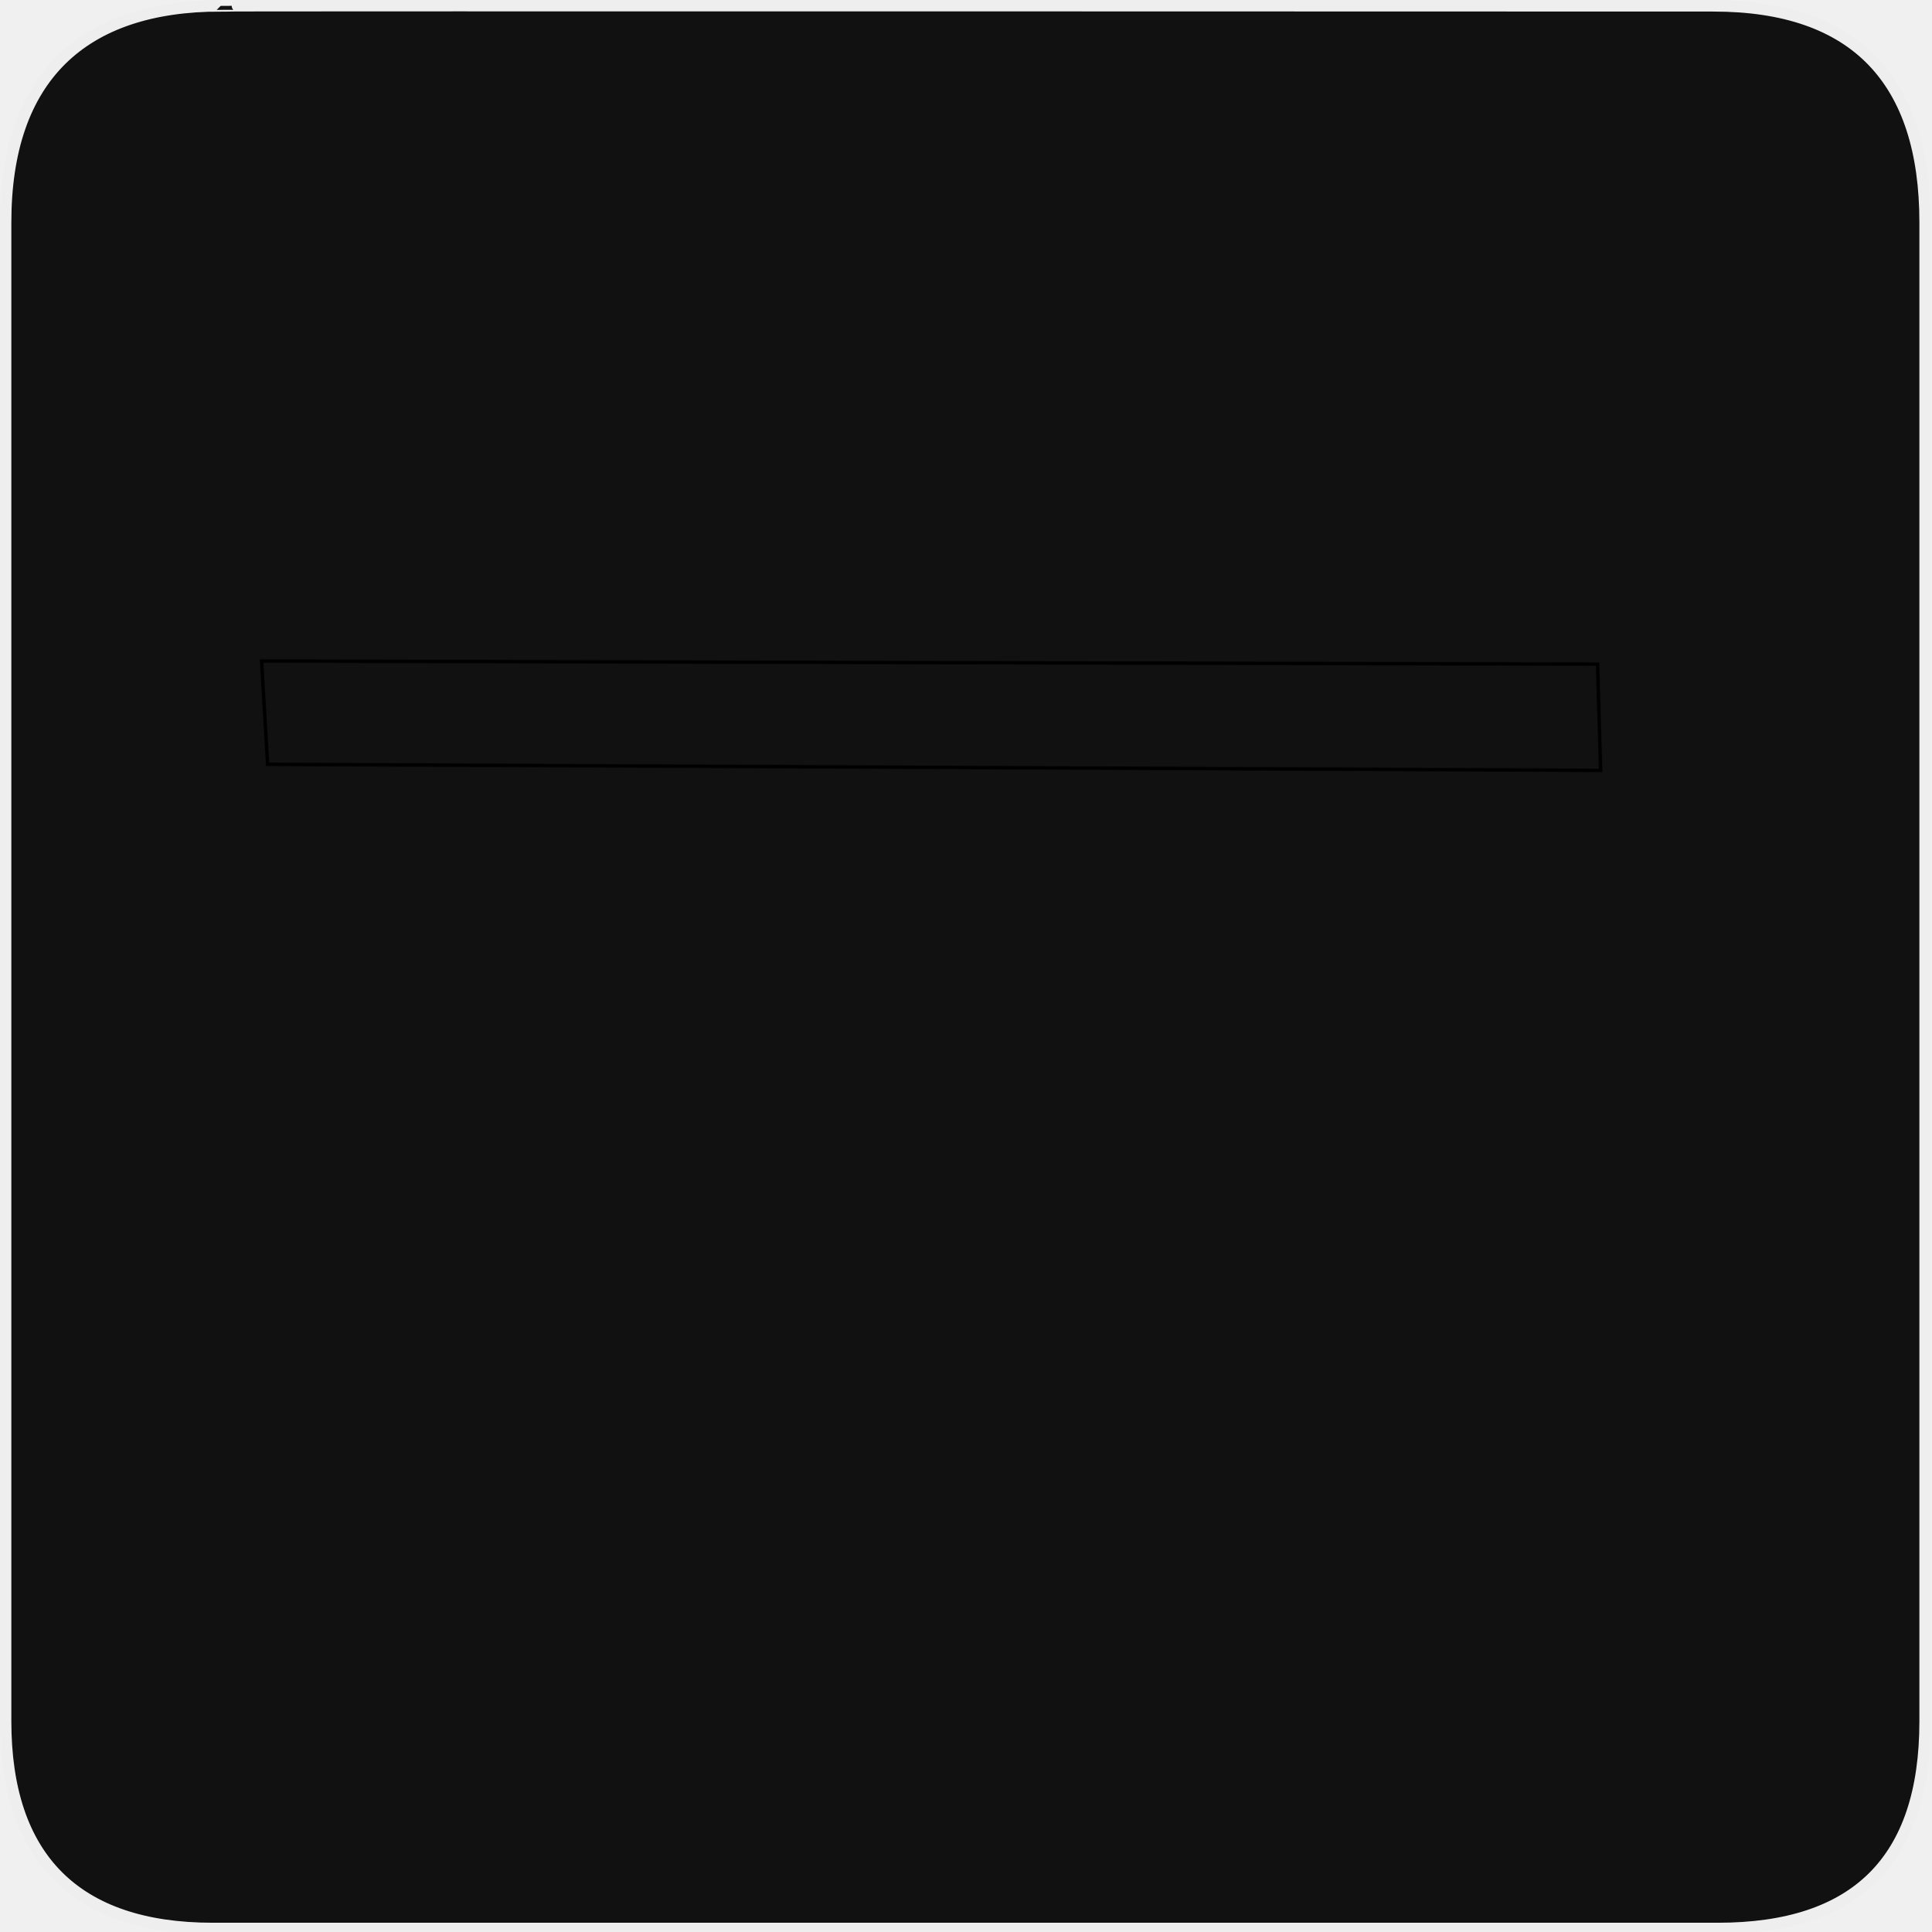
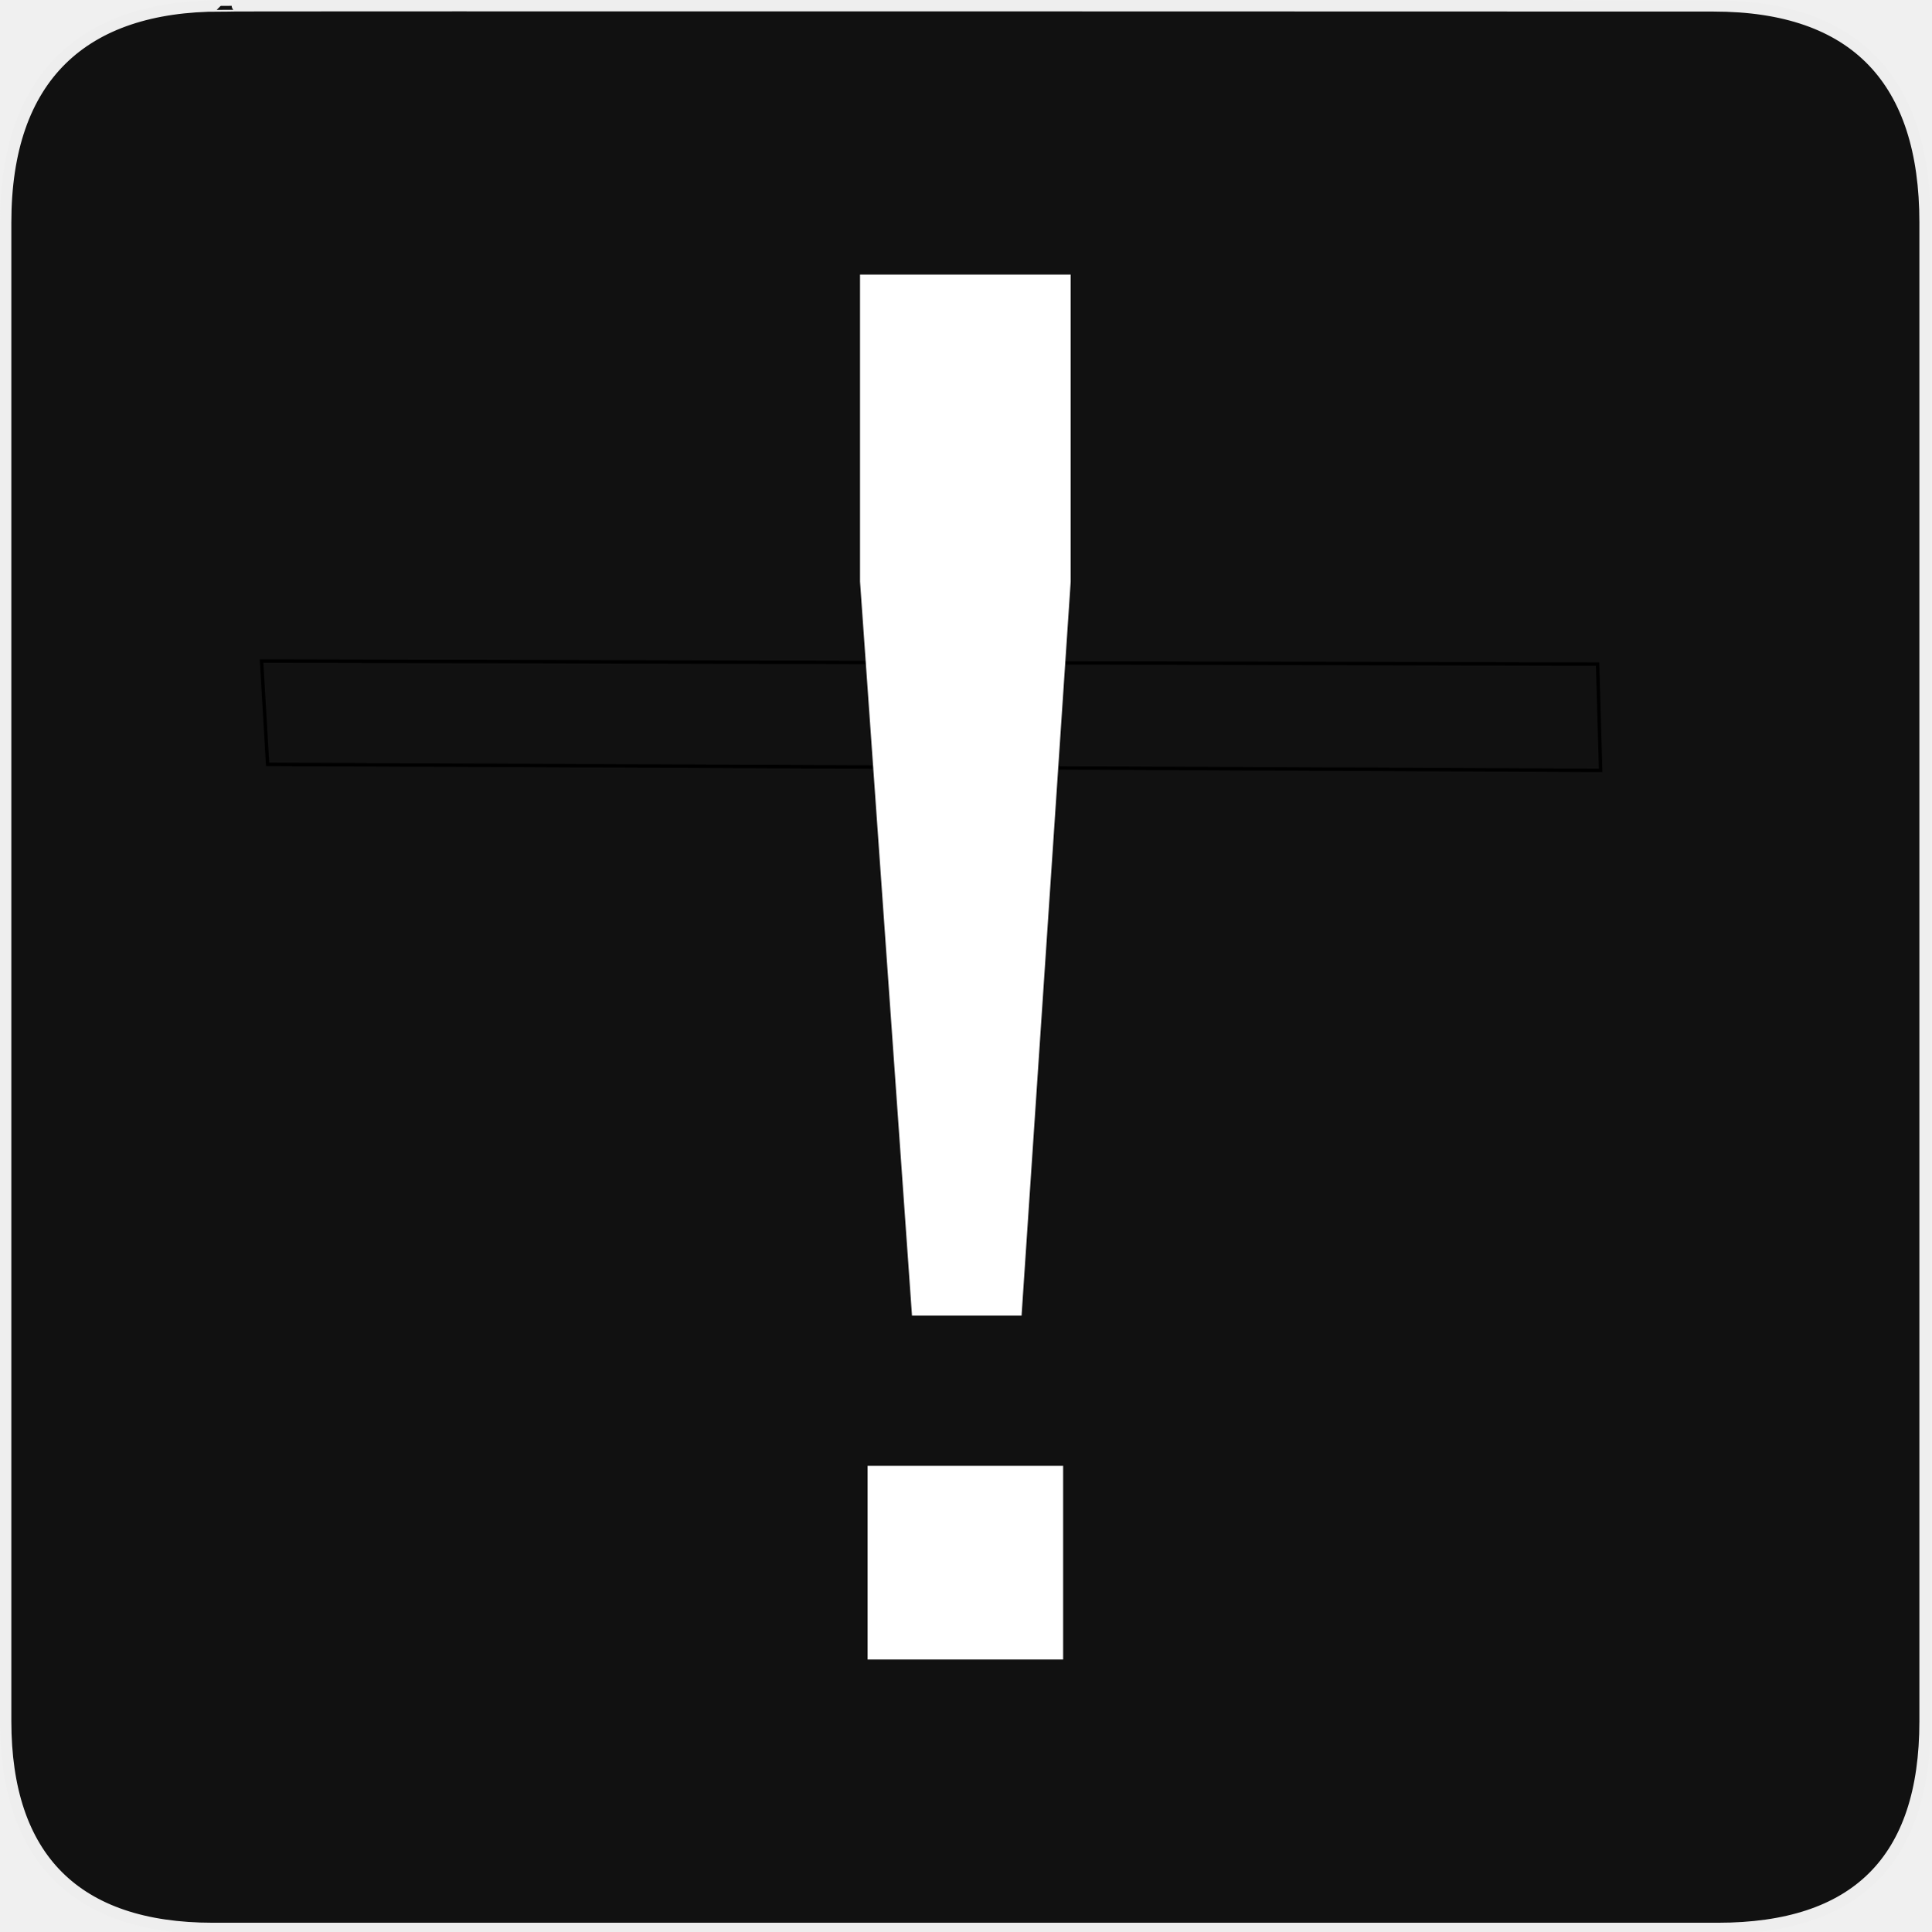
<svg xmlns="http://www.w3.org/2000/svg" version="1.1" x="0px" y="0px" width="580px" height="580px" viewBox="0 0 580 580" enable-background="new 0 0 580 580" xml:space="preserve" id="svg3000">
  <defs id="defs3011" />
  <g id="Layer_1">
    <g id="Layer_2">
      <g id="g1327">
        <path id="path1329" d="M66.275,1.768     c-41.335,0-64.571,21.371-64.571,65.036v450.123c0,40.844,20.895,62.229,62.192,62.229h452.024     c41.307,0,62.229-20.315,62.229-62.229V66.804c0-42.602-20.923-65.036-63.521-65.036C514.625,1.768,66.133,1.625,66.275,1.768z" stroke-width="3.408" stroke="#EEEEEE" fill="#111111" />
      </g>
    </g>
  </g>
  <path style="fill:none;stroke:#000000;stroke-width:1.029;stroke-linecap:butt;stroke-linejoin:miter;stroke-miterlimit:4;stroke-opacity:1;stroke-dasharray:none" d="m 78.55,198.535 401.258,0.912 0.912,31.918 -400.346,-1.824 z" id="path7418" />
-   <flowRoot xml:space="preserve" id="flowRoot3803" style="font-size:432px;font-style:normal;font-weight:normal;line-height:125%;letter-spacing:0px;word-spacing:0px;fill:#ffffff;fill-opacity:1;stroke:none;font-family:Sans" transform="matrix(1.34504,0,0,1.34504,-43.08114,-112.2502)">
-     <flowRegion id="flowRegion3805">
-       <rect id="rect3807" width="250.786" height="444.12" x="186.95" y="93.019" style="font-size:432px;fill:#ffffff;fill-opacity:1" />
-     </flowRegion>
-     <flowPara id="flowPara3809">!</flowPara>
-   </flowRoot>
+   <g transform="matrix(1.34504,0,0,1.34504,-43.08114,-112.2502)" style="font-size:432px;font-style:normal;font-weight:normal;line-height:125%;letter-spacing:0px;word-spacing:0px;fill:#ffffff;fill-opacity:1;stroke:none;font-family:Sans" id="flowRoot3803">
+     <path d="M 235.664,377.218 224.062,213.319 l 0,-68.555 47.039,0 0,68.555 -10.969,163.898 z m -9.914,76.781 0,-43.242 43.664,0 0,43.242 z" style="" id="path3812" />
+   </g>
</svg>
